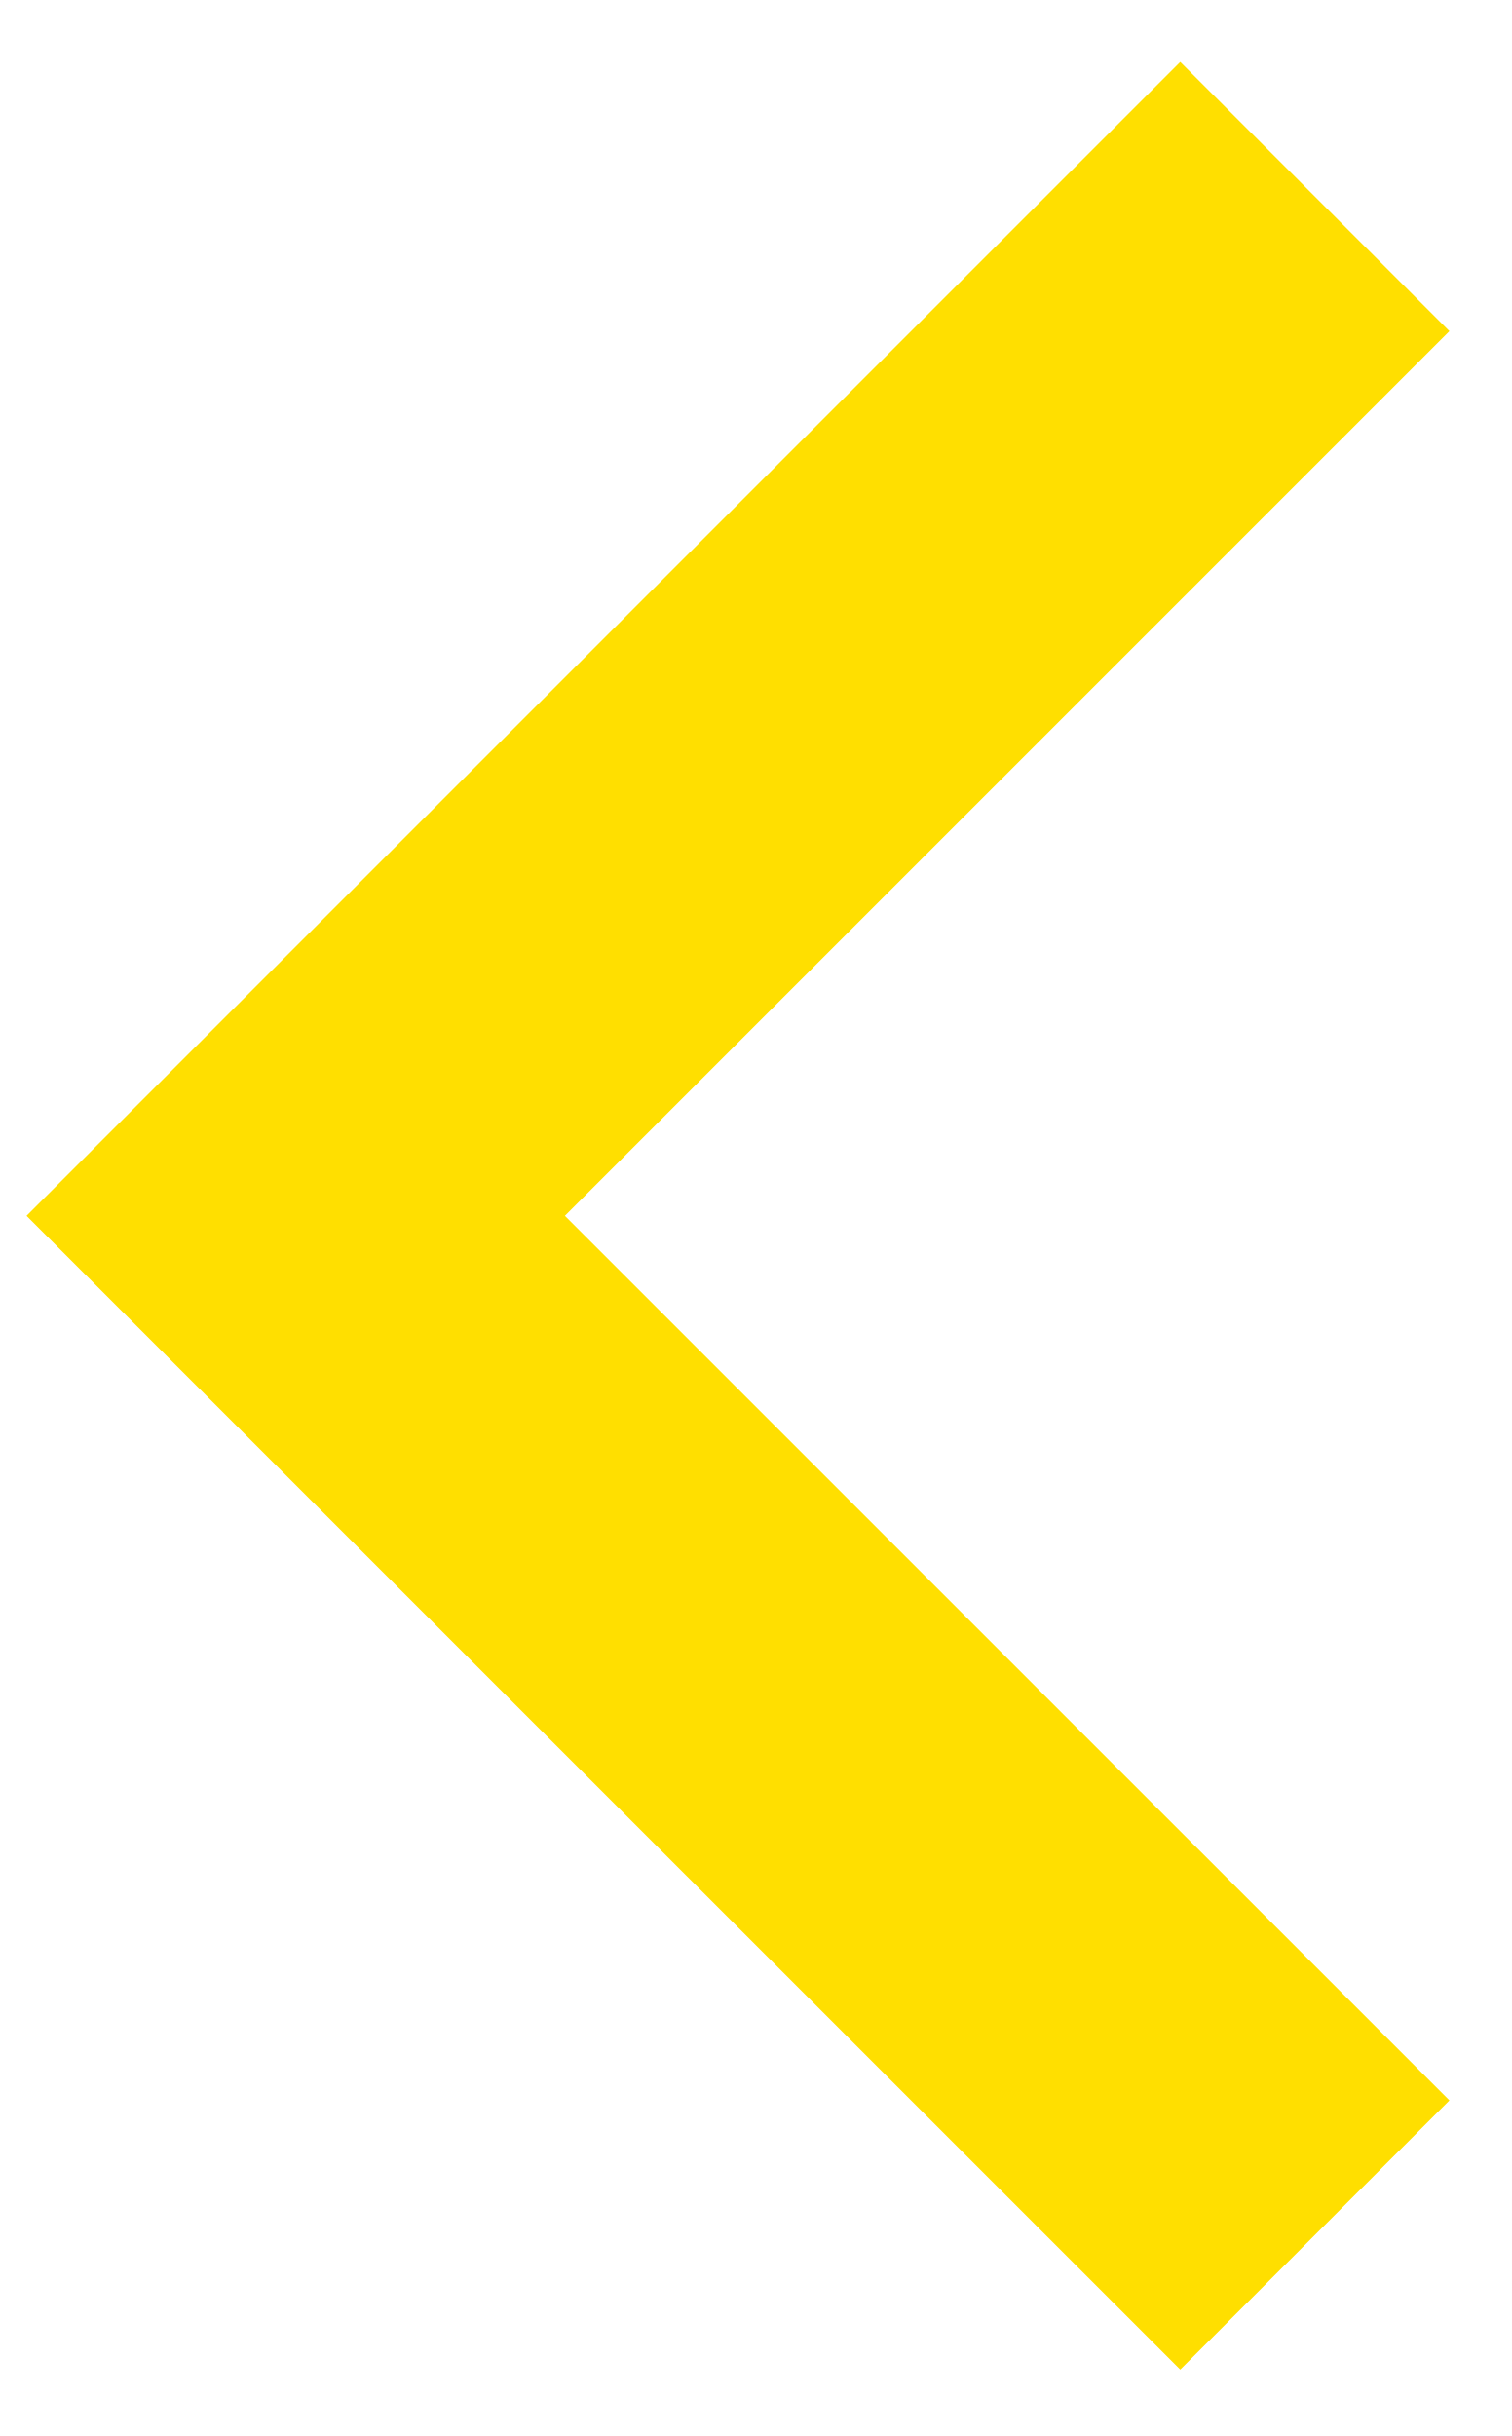
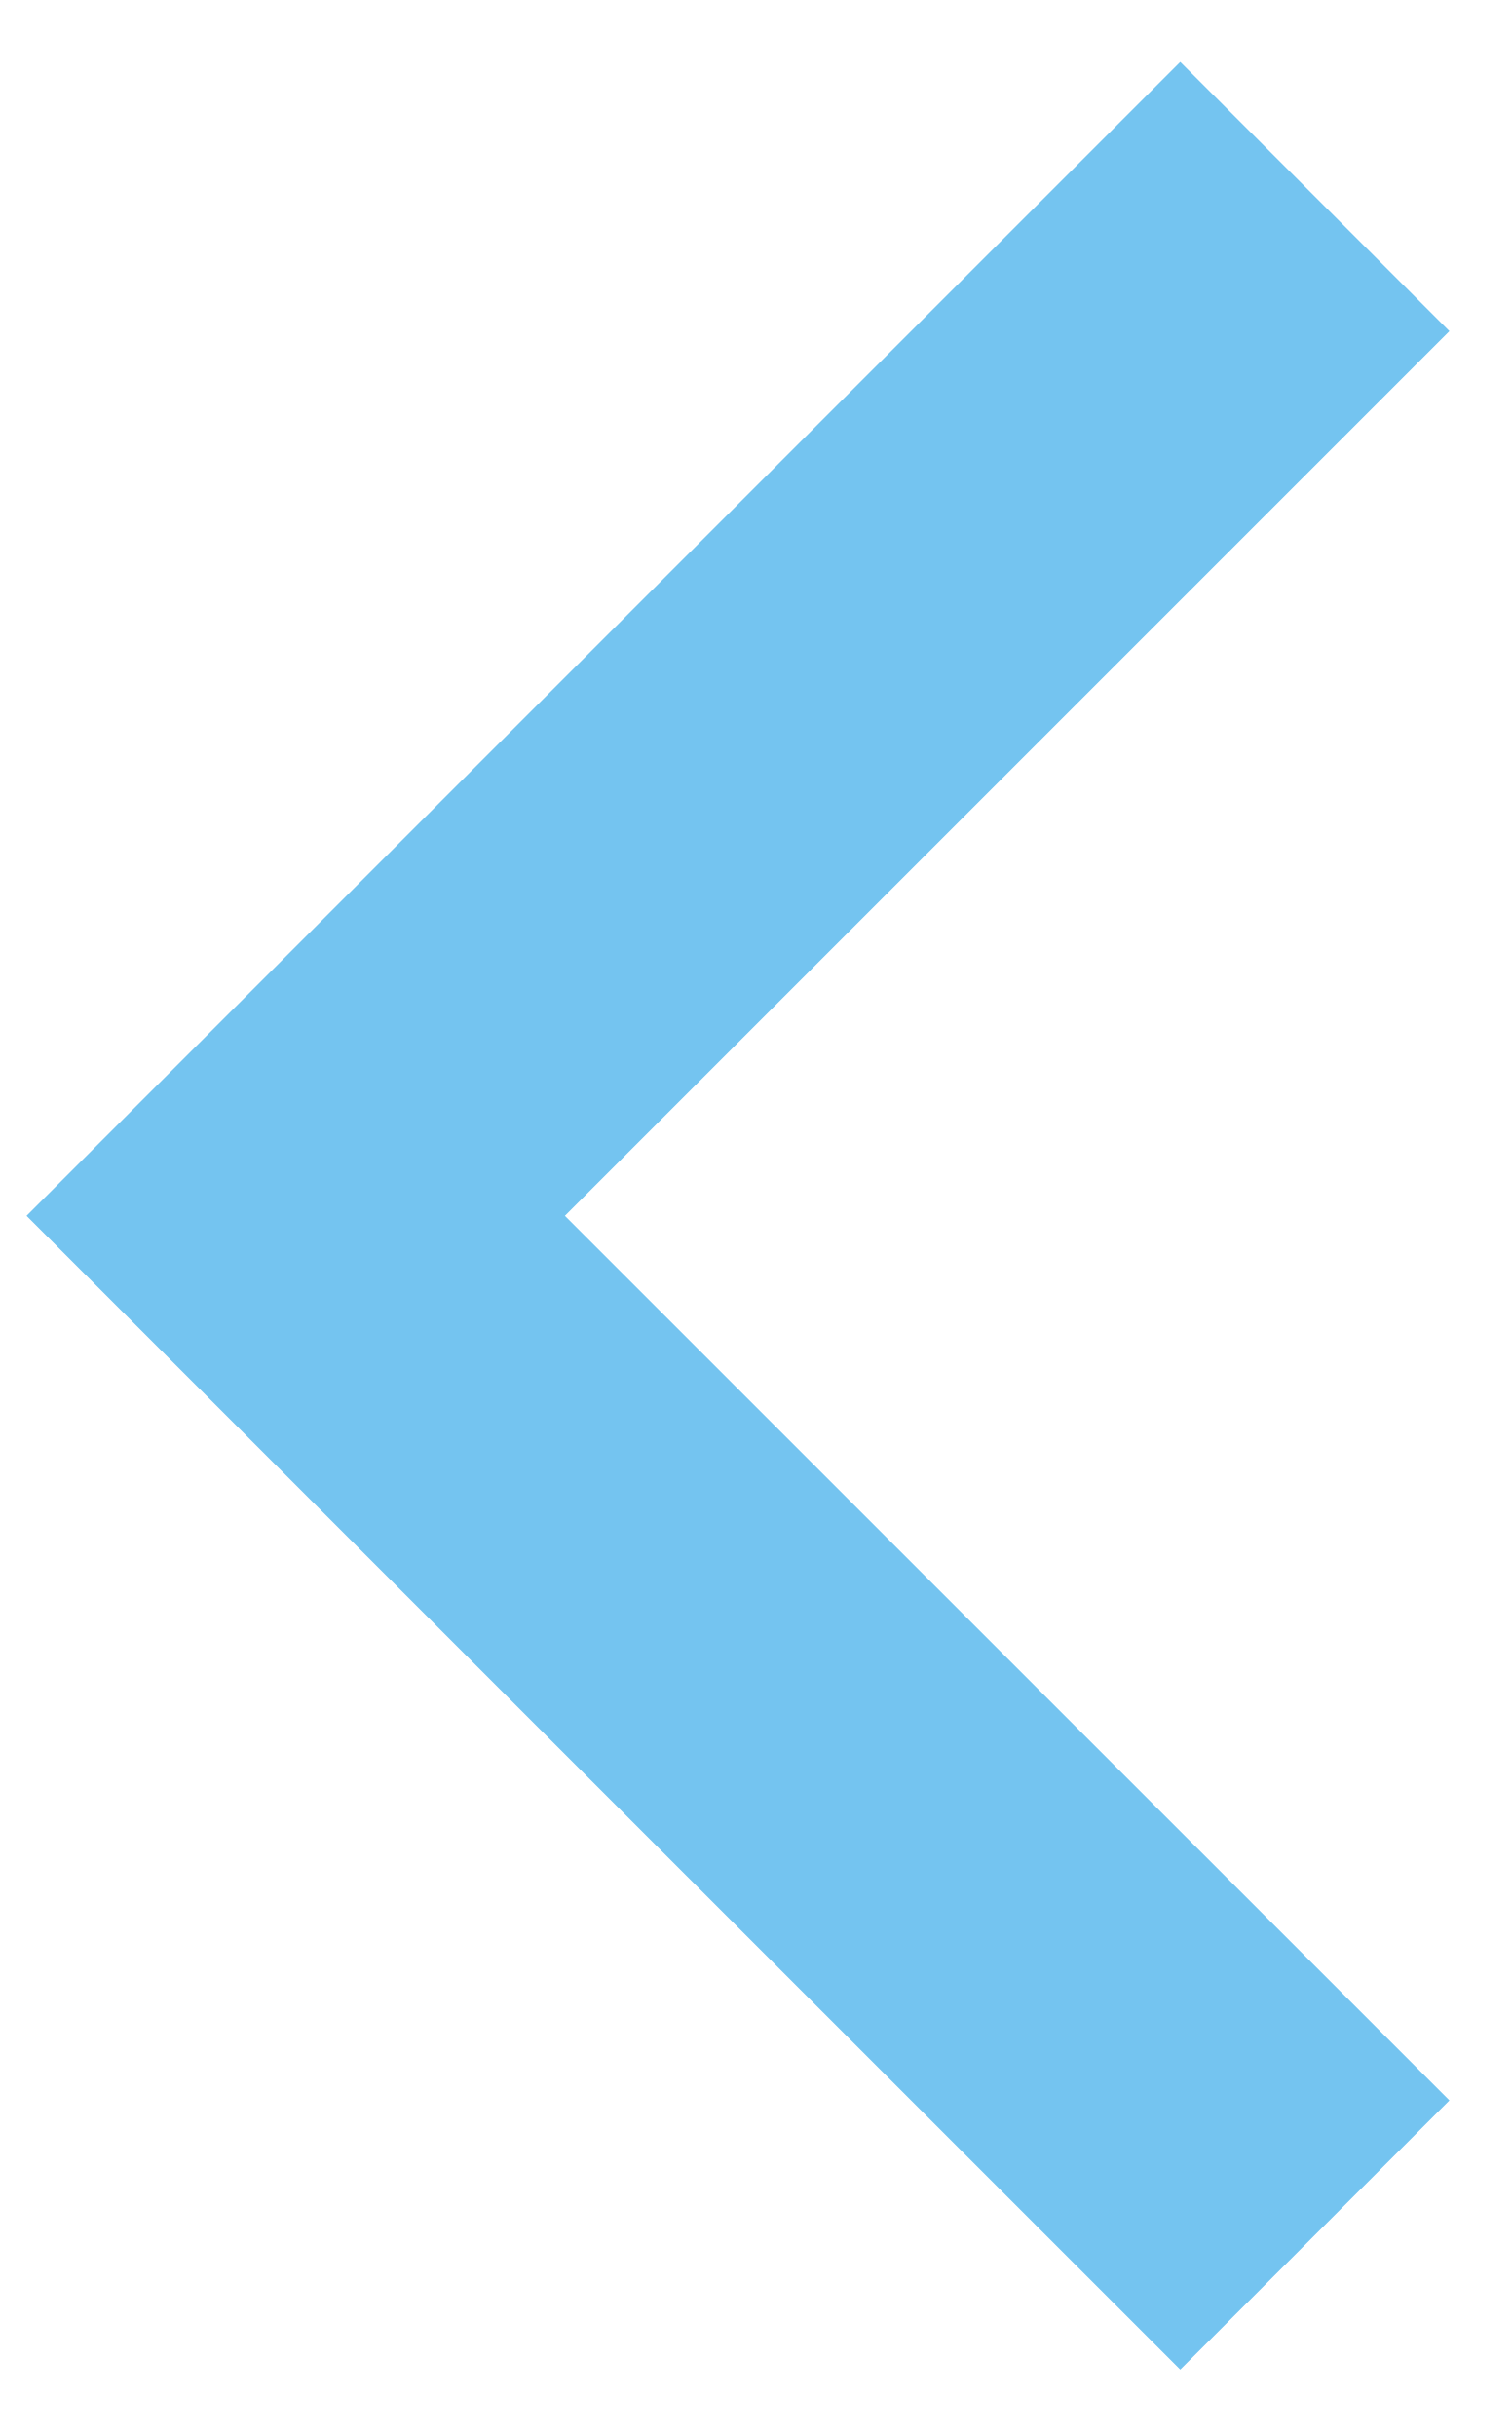
<svg xmlns="http://www.w3.org/2000/svg" width="18" height="29" viewBox="0 0 18 29" fill="none">
-   <path fill-rule="evenodd" clip-rule="evenodd" d="M17.258 3.942L14.053 0.737L0.316 14.474L14.053 28.21L17.258 25.005L6.726 14.474L17.258 3.942Z" fill="#ffdf00" />
+   <path fill-rule="evenodd" clip-rule="evenodd" d="M17.258 3.942L14.053 0.737L0.316 14.474L14.053 28.21L17.258 25.005L6.726 14.474L17.258 3.942Z" fill="#74c4f0" />
</svg>
